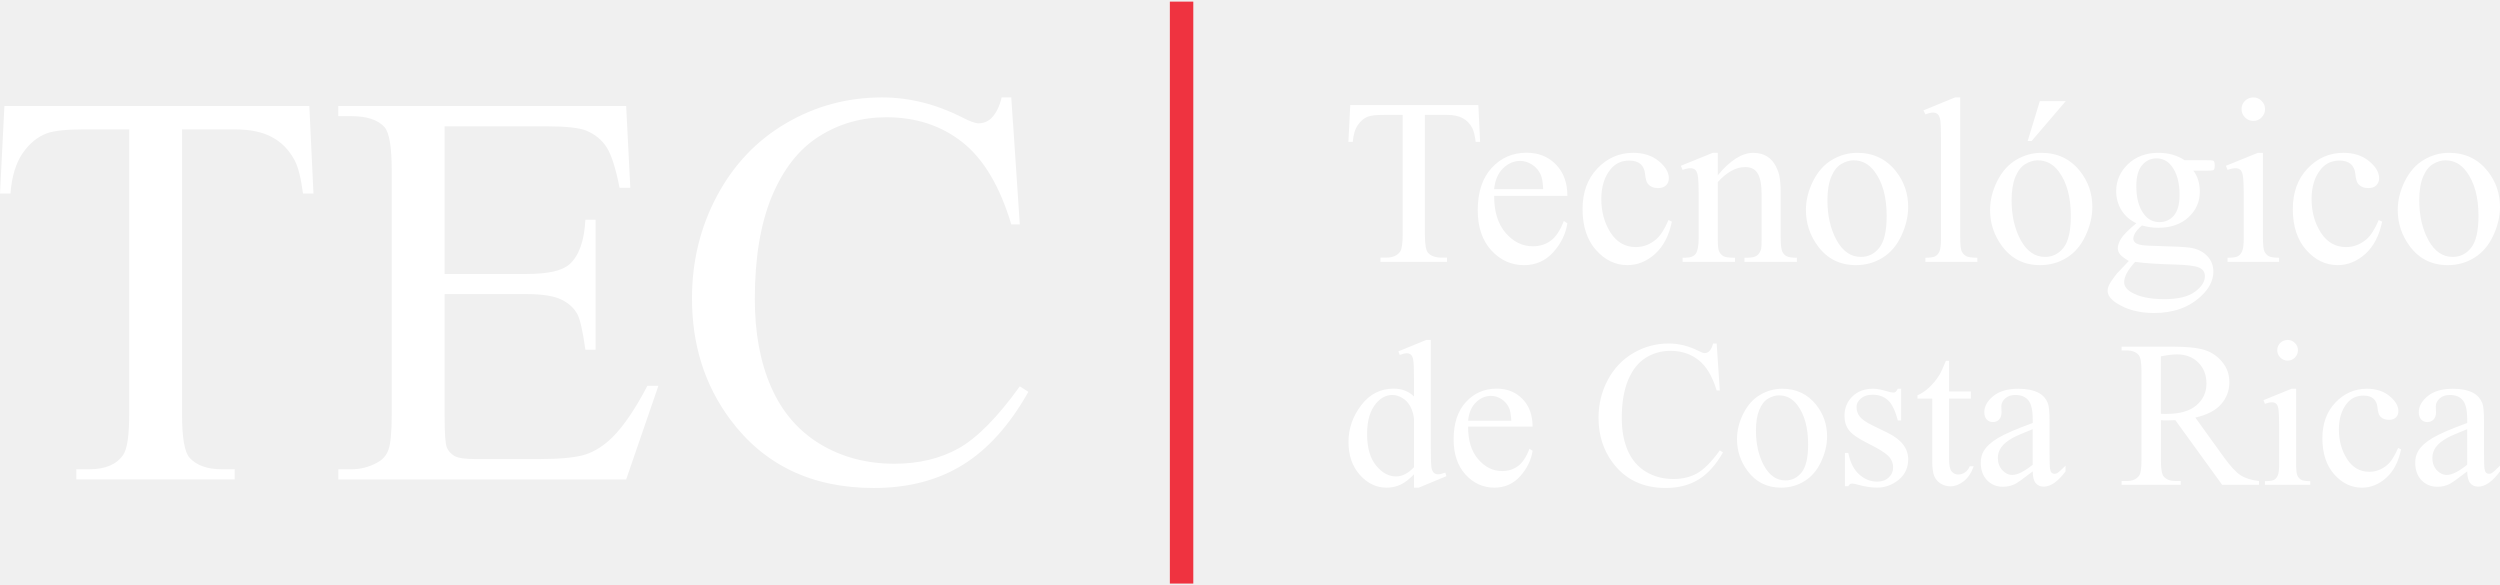
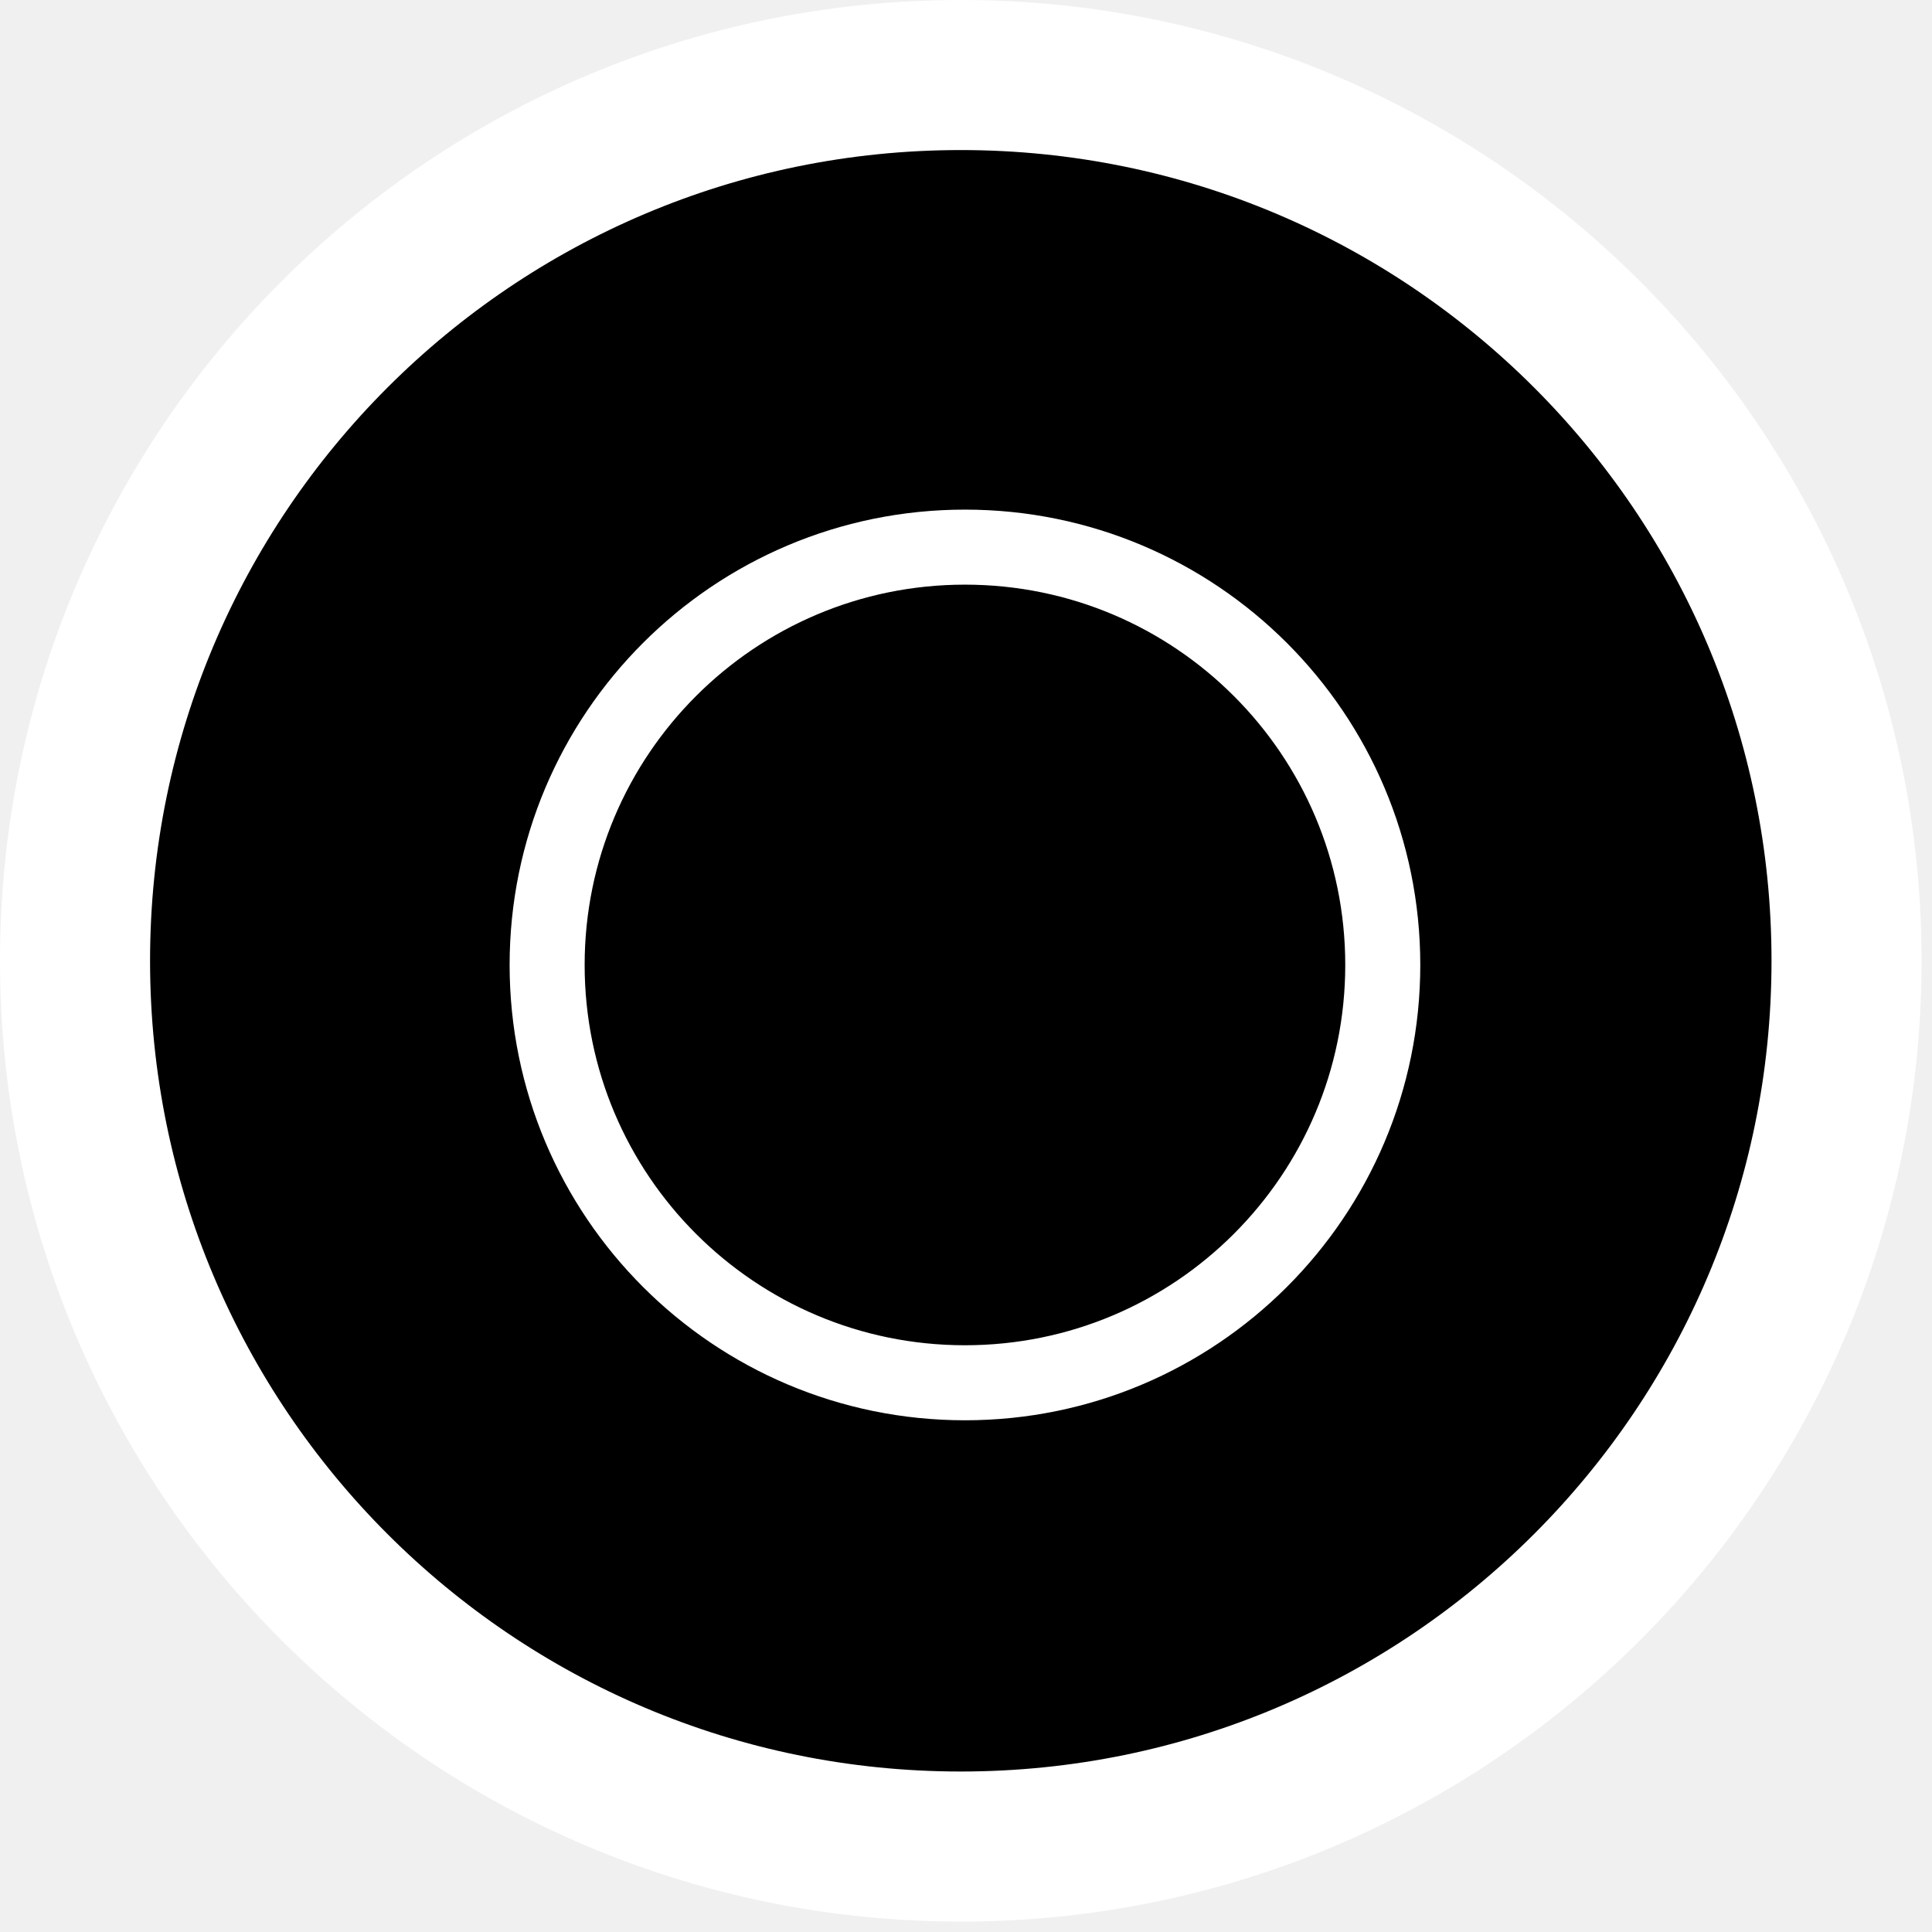
- <svg xmlns="http://www.w3.org/2000/svg" width="1357" height="317" viewBox="0 0 1357 317" fill="none">
-   <g clip-path="url(#clip0_5_8)">
-     <path d="M478.788 52.88C459.947 52.88 442.552 57.569 426.607 66.936C410.751 76.209 398.296 89.314 389.221 106.257C380.147 123.2 375.609 141.789 375.609 162.022C375.609 187.135 382.487 208.967 396.244 227.509C414.691 252.423 440.711 264.88 474.314 264.88C492.956 264.88 509.045 260.691 522.606 252.317C536.163 243.947 548.029 230.735 558.198 212.698L553.554 209.709C541.494 226.457 530.434 237.668 520.371 243.349C510.3 248.929 498.676 251.719 485.518 251.719C470.37 251.719 456.868 248.132 444.998 240.949C433.243 233.784 424.414 223.464 418.533 210.01C412.647 196.552 409.712 180.652 409.712 162.31C409.712 140.084 412.795 121.496 418.982 106.55C425.267 91.6 433.837 80.741 444.702 73.966C455.57 67.088 467.728 63.645 481.188 63.645C497.23 63.645 510.991 68.182 522.449 77.247C533.916 86.321 542.745 101.169 548.923 121.801H553.554L548.923 52.88H543.691C542.588 57.663 540.743 61.402 538.152 64.095C537.224 65.008 536.125 65.729 534.918 66.217C533.711 66.704 532.419 66.948 531.117 66.936C529.328 66.936 526.338 65.833 522.148 63.641C507.9 56.467 493.452 52.88 478.796 52.88H478.788ZM2.392 57.527L0 105.066H5.682C6.378 95.895 8.566 88.615 12.255 83.23C15.945 77.854 20.389 74.211 25.571 72.316C29.557 70.917 36.283 70.222 45.756 70.222H70.123V225.109C70.123 236.468 69.033 243.752 66.841 246.945C63.249 252.122 57.172 254.708 48.593 254.708H41.418V260.233H127.388V254.708H120.357C112.483 254.708 106.652 252.614 102.865 248.433C100.172 245.338 98.819 237.574 98.819 225.113V70.226H127.384C135.759 70.226 142.481 71.625 147.57 74.411C152.756 77.107 156.89 81.33 159.986 87.114C161.873 90.701 163.379 96.688 164.468 105.066H170.151L167.903 57.523L2.392 57.527ZM183.623 57.527V63.052H190.798C199.174 63.052 205.157 65.045 208.749 69.03C211.336 72.024 212.633 79.944 212.633 92.795V224.515C212.633 234.386 212.04 240.911 210.852 244.104C209.75 247.292 207.6 249.68 204.407 251.27C200.234 253.539 195.557 254.725 190.807 254.717H183.64V260.241H339.886L357.379 209.417H351.399C344.92 221.874 338.593 231.193 332.41 237.375C327.618 242.06 322.644 245.198 317.457 246.796C312.275 248.391 303.947 249.184 292.48 249.184H258.089C252.508 249.184 248.717 248.641 246.724 247.543C244.731 246.343 243.331 244.799 242.534 242.904C241.737 240.911 241.347 235.429 241.347 226.453V159.63H285.89C294.363 159.63 300.648 160.631 304.736 162.624C308.824 164.617 311.767 167.364 313.556 170.85C314.955 173.648 316.355 179.97 317.754 189.845H323.28V119.261H317.75C317.156 130.824 314.26 138.893 309.078 143.472C305.189 146.966 297.459 148.712 285.89 148.712H241.342V68.576H296.958C307.03 68.576 314.061 69.327 318.047 70.819C323.03 72.914 326.774 75.963 329.263 79.948C331.85 83.934 334.199 91.26 336.299 101.924H342.129L339.882 57.527H183.623Z" fill="white" />
-     <path d="M1061.19 52.88L1044.04 59.918L1045.11 62.111C1046.79 61.441 1048.16 61.106 1049.25 61.106C1050.26 61.106 1051.08 61.377 1051.7 61.924C1052.37 62.467 1052.86 63.493 1053.15 64.989C1053.45 66.461 1053.59 70.438 1053.59 76.925V129.162C1053.59 132.723 1053.31 135.123 1052.77 136.378C1052.22 137.629 1051.47 138.541 1050.51 139.079C1049.55 139.622 1047.74 139.898 1045.11 139.898V142.153H1073.31V139.898C1070.33 139.898 1068.3 139.601 1067.21 139.007C1066.13 138.391 1065.27 137.448 1064.76 136.315C1064.25 135.14 1064.01 132.753 1064.01 129.158V52.88H1061.19ZM1223.13 52.88C1221.33 52.88 1219.79 53.508 1218.54 54.763C1217.95 55.343 1217.48 56.039 1217.17 56.807C1216.86 57.575 1216.7 58.398 1216.72 59.227C1216.72 60.987 1217.34 62.492 1218.6 63.756C1219.85 65.011 1221.37 65.634 1223.13 65.634C1224.88 65.634 1226.37 65.011 1227.58 63.756C1228.84 62.492 1229.47 60.987 1229.47 59.227C1229.47 57.468 1228.84 55.979 1227.58 54.763C1227.01 54.155 1226.32 53.674 1225.55 53.351C1224.79 53.027 1223.96 52.868 1223.13 52.884V52.88ZM1107.21 54.894L1100.62 76.548H1102.76L1121.28 54.894H1107.21ZM732.911 57.027L731.911 76.997H734.294C734.591 73.139 735.511 70.086 737.063 67.822C738.615 65.562 740.481 64.035 742.661 63.243C744.336 62.657 747.156 62.365 751.133 62.365H761.37V127.406C761.37 132.181 760.908 135.234 759.992 136.573C758.482 138.753 755.93 139.838 752.329 139.838H749.318V142.157H785.419V139.838H782.48C779.172 139.838 776.717 138.96 775.131 137.209C773.999 135.908 773.435 132.639 773.435 127.406V62.365H785.427C788.947 62.365 791.776 62.95 793.909 64.12C796.088 65.257 797.823 67.029 799.125 69.458C799.918 70.964 800.541 73.474 801.003 76.993H803.395L802.453 57.023H732.937L732.911 57.027ZM828.677 82.891C821.057 82.891 814.713 85.659 809.654 91.18C804.629 96.662 802.114 104.32 802.114 114.152C802.114 123.243 804.565 130.476 809.463 135.878C814.403 141.237 820.319 143.926 827.231 143.926C833.592 143.926 838.885 141.585 843.113 136.896C847.34 132.164 849.898 126.932 850.775 121.195L848.825 119.94C846.942 124.964 844.601 128.522 841.794 130.616C839.029 132.668 835.772 133.686 831.998 133.686C826.358 133.686 821.43 131.261 817.245 126.41C813.063 121.551 810.986 114.856 811.028 106.321H850.775C850.775 99.198 848.702 93.529 844.563 89.302C840.42 85.032 835.123 82.899 828.677 82.899V82.891ZM886.435 82.954C878.899 82.954 872.441 85.782 867.038 91.434C861.682 97.078 859.011 104.43 859.011 113.47C859.011 122.798 861.436 130.209 866.288 135.687C871.147 141.17 876.838 143.909 883.373 143.909C888.86 143.909 893.86 141.873 898.385 137.816C902.905 133.716 905.933 127.877 907.481 120.304L905.658 119.423C903.482 124.489 901.247 127.987 898.94 129.908C895.675 132.706 891.994 134.114 887.894 134.114C882.156 134.114 877.589 131.498 874.196 126.27C870.855 120.991 869.184 114.928 869.184 108.064C869.184 101.322 870.88 95.895 874.273 91.799C876.817 88.704 880.184 87.156 884.374 87.156C886.969 87.156 889.005 87.792 890.468 89.043C891.935 90.336 892.77 92.223 892.978 94.682C893.232 97.154 893.707 98.837 894.42 99.711C895.671 101.301 897.541 102.094 900.005 102.094C901.849 102.094 903.27 101.61 904.279 100.648C905.327 99.643 905.848 98.346 905.848 96.755C905.848 93.533 904.025 90.438 900.391 87.461C896.744 84.451 892.096 82.942 886.439 82.942L886.435 82.954ZM929.706 82.954L912.366 89.984L913.312 92.244C914.944 91.617 916.348 91.311 917.519 91.311C918.608 91.311 919.469 91.574 920.097 92.117C920.767 92.668 921.242 93.69 921.539 95.195C921.869 96.705 922.048 100.911 922.048 107.818V129.158C922.048 133.347 921.513 136.196 920.474 137.697C919.469 139.164 917.506 139.902 914.58 139.902H913.316V142.149H941.758V139.902C938.62 139.902 936.525 139.622 935.482 139.079C934.433 138.441 933.601 137.499 933.099 136.378C932.636 135.454 932.412 133.05 932.412 129.158V98.833C937.352 93.397 942.313 90.68 947.296 90.68C950.515 90.68 952.792 91.867 954.136 94.258C955.515 96.603 956.201 100.389 956.201 105.621V129.158C956.201 132.465 956.117 134.436 955.956 135.064C955.531 136.654 954.781 137.862 953.695 138.702C952.648 139.499 950.782 139.902 948.098 139.902H946.91V142.157H975.352V139.902C972.587 139.902 970.688 139.605 969.644 139.011C968.667 138.456 967.893 137.602 967.439 136.573C966.854 135.276 966.561 132.8 966.561 129.162V104.612C966.561 99.431 966.095 95.581 965.183 93.067C963.839 89.463 962.045 86.893 959.776 85.337C957.52 83.751 954.815 82.959 951.677 82.959C945.57 82.959 939.141 87.02 932.407 95.14V82.959L929.706 82.954ZM1008.07 82.954C1003.29 82.954 998.607 84.254 994.511 86.715C990.237 89.187 986.781 93.033 984.143 98.269C981.552 103.455 980.254 108.687 980.254 113.957C980.254 121.208 982.417 127.737 986.721 133.554C991.827 140.466 998.714 143.917 1007.37 143.917C1012.69 143.917 1017.51 142.577 1021.82 139.902C1026.18 137.231 1029.58 133.245 1032.05 127.97C1034.52 122.692 1035.76 117.481 1035.76 112.325C1035.76 105.002 1033.52 98.519 1029.04 92.867C1023.76 86.261 1016.77 82.954 1008.07 82.954ZM1108.02 82.954C1103.26 82.954 1098.74 84.205 1094.47 86.715C1090.2 89.187 1086.74 93.033 1084.1 98.269C1081.51 103.455 1080.21 108.687 1080.21 113.957C1080.21 121.208 1082.37 127.737 1086.68 133.554C1091.79 140.466 1098.67 143.917 1107.33 143.917C1112.65 143.917 1117.47 142.577 1121.78 139.902C1126.14 137.231 1129.54 133.245 1132.01 127.97C1134.48 122.692 1135.72 117.481 1135.72 112.325C1135.72 105.002 1133.49 98.519 1129 92.867C1123.73 86.253 1116.73 82.946 1108.02 82.954ZM1171.57 82.954C1164.87 82.954 1159.37 85.002 1155.06 89.102C1150.8 93.202 1148.66 98.104 1148.66 103.798C1148.66 107.521 1149.61 110.934 1151.49 114.034C1153.37 117.086 1156.07 119.473 1159.59 121.186C1155.28 124.782 1152.51 127.572 1151.3 129.539C1150.13 131.507 1149.54 133.215 1149.54 134.682C1149.54 135.98 1149.98 137.15 1150.86 138.202C1151.78 139.206 1153.33 140.355 1155.51 141.653C1151.53 145.8 1149.4 148.055 1149.1 148.437C1146.89 151.201 1145.41 153.347 1144.71 154.899C1144.26 155.84 1144.03 156.866 1144.02 157.909C1144.02 160.173 1145.59 162.361 1148.73 164.447C1154.29 168.085 1161.12 169.904 1169.2 169.904C1179.71 169.904 1188.22 166.851 1194.75 160.733C1199.19 156.59 1201.41 152.155 1201.41 147.428C1201.41 143.993 1200.23 141.11 1197.89 138.761C1195.59 136.412 1192.49 134.975 1188.6 134.428C1186.04 134.051 1180.46 133.758 1171.83 133.55C1167.14 133.423 1164.22 133.279 1163.05 133.114C1161.04 132.817 1159.68 132.333 1158.97 131.663C1158.29 130.994 1157.96 130.307 1157.96 129.599C1157.96 128.759 1158.27 127.754 1158.89 126.588C1159.57 125.371 1160.82 123.968 1162.66 122.378C1165.63 123.217 1168.55 123.641 1171.4 123.641C1178.31 123.641 1183.81 121.733 1187.91 117.93C1192.01 114.123 1194.06 109.535 1194.06 104.184C1194.06 99.495 1192.89 95.64 1190.54 92.63H1198.01C1199.82 92.63 1200.86 92.566 1201.15 92.439C1201.44 92.353 1201.68 92.173 1201.85 91.93C1202.06 91.511 1202.16 90.764 1202.16 89.683C1202.16 88.721 1202.03 88.042 1201.78 87.665C1201.72 87.541 1201.63 87.431 1201.52 87.343C1201.41 87.255 1201.29 87.192 1201.15 87.156C1200.86 87.029 1199.81 86.974 1198.01 86.974H1185.84C1181.82 84.303 1177.07 82.959 1171.59 82.959L1171.57 82.954ZM1225.57 82.954L1208.24 89.984L1209.12 92.244C1210.8 91.617 1212.22 91.311 1213.4 91.311C1214.48 91.311 1215.35 91.574 1215.97 92.117C1216.59 92.621 1217.05 93.542 1217.34 94.886C1217.72 96.726 1217.91 100.767 1217.91 107.004V129.162C1217.91 132.723 1217.61 135.128 1217.02 136.383C1216.48 137.633 1215.74 138.545 1214.77 139.083C1213.81 139.626 1211.92 139.902 1209.12 139.902V142.157H1237.07V139.902C1234.34 139.902 1232.46 139.605 1231.41 139.011C1230.38 138.401 1229.56 137.481 1229.08 136.383C1228.59 135.17 1228.33 132.762 1228.33 129.162V82.959H1225.57L1225.57 82.954ZM1271.98 82.954C1264.44 82.954 1257.97 85.782 1252.57 91.434C1247.21 97.078 1244.54 104.43 1244.54 113.47C1244.54 122.798 1246.97 130.209 1251.82 135.687C1256.68 141.17 1262.37 143.909 1268.9 143.909C1274.39 143.909 1279.39 141.873 1283.91 137.816C1288.43 133.716 1291.47 127.877 1293.02 120.304L1291.19 119.423C1289.02 124.489 1286.78 127.987 1284.48 129.908C1281.21 132.706 1277.52 134.114 1273.42 134.114C1267.7 134.114 1263.13 131.498 1259.74 126.27C1256.39 120.991 1254.72 114.928 1254.72 108.064C1254.72 101.322 1256.41 95.895 1259.8 91.799C1262.35 88.704 1265.72 87.156 1269.91 87.156C1272.5 87.156 1274.53 87.792 1276 89.043C1277.46 90.336 1278.3 92.223 1278.51 94.682C1278.76 97.154 1279.24 98.837 1279.96 99.711C1281.21 101.301 1283.08 102.094 1285.54 102.094C1287.39 102.094 1288.81 101.61 1289.81 100.648C1290.85 99.643 1291.38 98.346 1291.38 96.755C1291.38 93.533 1289.55 90.438 1285.92 87.461C1282.27 84.451 1277.63 82.942 1271.98 82.942L1271.98 82.954ZM1329.31 82.954C1324.53 82.954 1319.84 84.254 1315.74 86.715C1311.48 89.187 1308.02 93.033 1305.38 98.269C1302.79 103.455 1301.49 108.687 1301.49 113.957C1301.49 121.208 1303.65 127.737 1307.96 133.554C1313.07 140.466 1319.95 143.917 1328.61 143.917C1333.93 143.917 1338.75 142.577 1343.06 139.902C1347.41 137.231 1350.83 133.245 1353.3 127.97C1355.76 122.692 1357 117.481 1357 112.325C1357 105.002 1354.76 98.519 1350.28 92.867C1345.01 86.253 1338.02 82.946 1329.31 82.954ZM1170.51 85.965C1173.86 85.965 1176.6 87.355 1178.74 90.116C1181.62 93.881 1183.07 99.083 1183.07 105.74C1183.07 110.841 1182.05 114.589 1180 116.976C1177.95 119.363 1175.33 120.563 1172.14 120.563C1168.79 120.563 1166.03 119.177 1163.86 116.408C1161.02 112.774 1159.59 107.648 1159.59 101.034C1159.59 95.929 1160.63 92.142 1162.73 89.671C1164.82 87.207 1167.41 85.965 1170.51 85.965ZM1006.12 87.033C1010.73 87.033 1014.52 89.047 1017.49 93.067C1021.88 98.922 1024.08 106.961 1024.08 117.167C1024.08 125.329 1022.76 131.087 1020.13 134.432C1017.49 137.782 1014.14 139.452 1010.08 139.452C1004.64 139.452 1000.24 136.416 996.895 130.349C993.587 124.286 991.933 117.069 991.933 108.7C991.933 103.51 992.624 99.261 994.007 95.954C995.389 92.647 997.187 90.345 999.409 89.043C1001.67 87.707 1003.9 87.033 1006.13 87.033H1006.12ZM1106.08 87.033C1110.69 87.033 1114.48 89.047 1117.46 93.067C1121.85 98.922 1124.05 106.961 1124.05 117.167C1124.05 125.329 1122.73 131.087 1120.09 134.432C1117.46 137.782 1114.11 139.452 1110.04 139.452C1104.6 139.452 1100.2 136.416 1096.85 130.349C1093.55 124.286 1091.89 117.069 1091.89 108.7C1091.89 103.51 1092.59 99.261 1093.97 95.954C1095.35 92.647 1097.15 90.345 1099.37 89.043C1101.63 87.707 1103.87 87.033 1106.09 87.033H1106.08ZM1327.37 87.033C1331.97 87.033 1335.76 89.047 1338.73 93.067C1343.12 98.922 1345.32 106.961 1345.32 117.167C1345.32 125.329 1344 131.087 1341.36 134.432C1338.73 137.782 1335.38 139.452 1331.31 139.452C1325.88 139.452 1321.48 136.416 1318.13 130.349C1314.83 124.286 1313.17 117.069 1313.17 108.7C1313.17 103.51 1313.86 99.261 1315.24 95.954C1316.62 92.647 1318.42 90.345 1320.65 89.043C1322.91 87.707 1325.15 87.033 1327.37 87.033ZM825.158 87.351C827.418 87.351 829.576 88.021 831.625 89.361C833.71 90.689 835.35 92.612 836.332 94.881C837.01 96.387 837.439 98.981 837.646 102.666H811.024C811.49 97.854 813.08 94.11 815.799 91.43C818.555 88.708 821.676 87.347 825.149 87.347L825.158 87.351ZM1158.96 142.153C1164.02 142.861 1171.26 143.349 1180.68 143.595C1187.13 143.76 1191.44 144.316 1193.62 145.227C1195.75 146.156 1196.82 147.703 1196.82 149.883C1196.82 152.893 1195.01 155.717 1191.42 158.354C1187.85 161.034 1182.31 162.382 1174.78 162.382C1166.86 162.382 1160.81 161.081 1156.63 158.477C1154.2 156.976 1152.99 155.212 1152.99 153.207C1152.99 151.655 1153.49 149.963 1154.5 148.119C1155.5 146.283 1156.99 144.286 1158.95 142.153H1158.96ZM774.156 184.524L759.059 190.714L759.767 192.652C761.353 192.058 762.625 191.761 763.584 191.761C764.384 191.733 765.168 191.988 765.797 192.482C766.391 192.965 766.815 193.864 767.07 195.196C767.367 196.523 767.515 200.08 767.515 205.868V215.208C764.602 212.368 760.921 210.951 756.46 210.951C749.268 210.951 743.382 213.979 738.81 220.025C734.243 226.029 731.957 232.66 731.957 239.928C731.957 247.191 734.022 253.144 738.149 257.791C742.279 262.4 747.113 264.702 752.643 264.702C755.278 264.723 757.886 264.158 760.276 263.048C762.634 261.904 765.047 260.038 767.519 257.46V264.71H770.064L785.118 258.456L784.499 256.527C782.845 257.163 781.517 257.468 780.521 257.468C779.732 257.478 778.965 257.206 778.358 256.701C777.765 256.192 777.328 255.276 777.031 253.987C776.776 252.656 776.649 249.027 776.649 243.091V184.532H774.156V184.524ZM1241.73 184.524C1240.15 184.524 1238.8 185.075 1237.7 186.177C1237.18 186.688 1236.76 187.3 1236.49 187.976C1236.21 188.652 1236.07 189.377 1236.09 190.108C1236.09 191.655 1236.65 192.974 1237.76 194.085C1238.87 195.187 1240.19 195.743 1241.74 195.743C1243.29 195.743 1244.6 195.191 1245.67 194.085C1246.77 192.982 1247.33 191.655 1247.33 190.108C1247.33 188.556 1246.78 187.246 1245.67 186.173C1245.16 185.639 1244.55 185.215 1243.88 184.931C1243.2 184.646 1242.47 184.506 1241.74 184.519L1241.73 184.524ZM905.844 186.457C899.061 186.408 892.392 188.202 886.549 191.647C880.68 195.081 876.079 199.932 872.725 206.194C869.366 212.461 867.678 219.338 867.678 226.822C867.678 236.116 870.223 244.189 875.312 251.045C882.139 260.263 891.757 264.867 904.19 264.867C911.085 264.867 917.039 263.32 922.052 260.225C927.068 257.129 931.462 252.236 935.219 245.567L933.51 244.464C929.045 250.655 924.952 254.802 921.225 256.905C917.502 258.969 913.21 260.008 908.333 260.008C902.736 260.008 897.732 258.685 893.347 256.027C888.996 253.377 885.735 249.557 883.56 244.579C881.38 239.601 880.294 233.724 880.294 226.94C880.294 218.715 881.439 211.838 883.729 206.309C886.045 200.78 889.221 196.756 893.241 194.25C897.257 191.706 901.752 190.434 906.726 190.434C912.663 190.434 917.769 192.117 922.005 195.467C926.246 198.825 929.511 204.32 931.801 211.952H933.51L931.797 186.461H929.846C929.447 188.229 928.765 189.616 927.811 190.608C927.467 190.946 927.061 191.212 926.614 191.391C926.167 191.57 925.688 191.658 925.207 191.651C924.541 191.651 923.434 191.257 921.886 190.443C916.611 187.788 911.268 186.457 905.848 186.457H905.844ZM1151.59 188.17V190.218H1154.41C1157.25 190.218 1159.39 191.023 1160.83 192.652C1161.86 193.796 1162.38 196.722 1162.38 201.437V249.87C1162.38 254.144 1161.99 256.858 1161.21 258.003C1159.85 260.068 1157.58 261.098 1154.42 261.098H1151.59V263.146H1183.72V261.102H1180.79C1177.99 261.102 1175.89 260.297 1174.49 258.668C1173.45 257.524 1172.94 254.59 1172.94 249.866V228.073L1174.65 228.2H1176.2C1177.38 228.2 1178.91 228.157 1180.79 228.073L1206.17 263.137H1226.2V261.098C1222.11 260.653 1218.79 259.618 1216.25 258.003C1213.7 256.375 1210.66 253.097 1207.11 248.157L1191.62 226.652C1197.93 225.253 1202.58 222.849 1205.56 219.457C1208.58 216.065 1210.1 212.071 1210.1 207.458C1210.1 203.15 1208.77 199.444 1206.11 196.349C1203.62 193.295 1200.27 191.058 1196.49 189.925C1192.73 188.747 1186.86 188.161 1178.9 188.161H1151.58H1151.59L1151.59 188.17ZM1181.61 192.368C1186.45 192.368 1190.32 193.852 1193.23 196.798C1196.18 199.711 1197.66 203.506 1197.66 208.187C1197.66 212.978 1195.84 216.921 1192.19 220.021C1188.57 223.116 1183.18 224.668 1176.03 224.668H1174.76C1174.15 224.629 1173.54 224.612 1172.93 224.617V193.419C1176.58 192.719 1179.47 192.363 1181.61 192.368ZM1056.23 195.857C1054.72 199.58 1053.54 202.141 1052.69 203.54C1051.12 206.092 1049.2 208.418 1047 210.451C1044.9 212.368 1042.83 213.733 1040.81 214.543V216.374H1048.82V250.439C1048.82 254.085 1049.2 256.799 1049.98 258.571C1050.75 260.301 1051.95 261.645 1053.57 262.599C1055.08 263.489 1056.8 263.965 1058.55 263.981C1061.06 263.981 1063.5 263.082 1065.86 261.276C1068.22 259.436 1070.05 256.71 1071.33 253.093H1069.17C1068.55 254.568 1067.67 255.692 1066.53 256.468C1065.48 257.173 1064.24 257.556 1062.98 257.57C1061.5 257.57 1060.3 257.006 1059.33 255.862C1058.41 254.717 1057.96 252.499 1057.96 249.222V216.366H1069.79V212.491H1057.96V195.853L1056.23 195.857ZM812.432 210.951C805.723 210.951 800.134 213.389 795.668 218.257C791.237 223.091 789.028 229.832 789.028 238.494C789.028 246.491 791.182 252.868 795.499 257.617C799.85 262.34 805.07 264.698 811.147 264.698C816.757 264.698 821.426 262.637 825.149 258.507C828.873 254.339 831.116 249.73 831.892 244.685L830.179 243.583C828.512 248.001 826.447 251.13 823.987 252.974C821.549 254.78 818.678 255.688 815.358 255.688C810.383 255.688 806.045 253.551 802.356 249.268C798.667 244.994 796.843 239.092 796.886 231.571H831.888C831.888 225.308 830.064 220.305 826.417 216.582C822.762 212.826 818.106 210.943 812.423 210.943L812.432 210.951ZM967.342 211.011C963.136 211.012 959.011 212.155 955.404 214.318C951.643 216.497 948.598 219.894 946.278 224.503C943.989 229.069 942.844 233.682 942.844 238.325C942.844 244.702 944.752 250.451 948.547 255.582C953.042 261.658 959.106 264.698 966.739 264.698C971.425 264.698 975.666 263.523 979.461 261.166C983.303 258.804 986.306 255.302 988.477 250.651C990.652 246.012 991.742 241.42 991.742 236.883C991.742 230.438 989.77 224.714 985.831 219.741C981.187 213.915 975.026 211.007 967.354 211.007L967.342 211.011ZM1016.58 211.011C1012.04 211.011 1008.34 212.41 1005.46 215.208C1002.62 218.007 1001.2 221.496 1001.2 225.66C1001.2 228.865 1002.03 231.524 1003.69 233.631C1005.35 235.76 1008.85 238.16 1014.2 240.814C1019.54 243.468 1023.1 245.66 1024.87 247.398C1026.68 249.128 1027.58 251.257 1027.58 253.801C1027.58 255.9 1026.78 257.714 1025.15 259.228C1023.56 260.704 1021.5 261.429 1018.96 261.429C1015.35 261.429 1012.08 260.127 1009.16 257.511C1006.25 254.886 1004.28 251.002 1003.25 245.842H1001.42V263.913H1003.25C1003.73 262.955 1004.39 262.48 1005.24 262.48C1006.01 262.48 1007 262.667 1008.22 263.031C1012.21 264.134 1015.74 264.685 1018.84 264.685C1023.15 264.685 1027.05 263.286 1030.52 260.487C1034.02 257.647 1035.77 253.924 1035.77 249.315C1035.77 243.337 1032.02 238.528 1024.54 234.882L1016.46 230.947C1012.96 229.251 1010.64 227.649 1009.5 226.135C1008.31 224.651 1007.73 222.887 1007.73 220.826C1007.73 219.173 1008.51 217.659 1010.1 216.294C1011.68 214.929 1013.77 214.246 1016.35 214.246C1019.75 214.246 1022.53 215.221 1024.71 217.176C1026.91 219.126 1028.72 222.815 1030.13 228.229H1031.95V210.99H1030.13C1029.68 211.88 1029.3 212.44 1028.97 212.698C1028.57 212.984 1028.08 213.124 1027.58 213.097C1026.96 213.097 1025.7 212.813 1023.82 212.262C1020.98 211.414 1018.57 210.99 1016.58 210.99L1016.58 211.011ZM1095.61 211.011C1089.75 211.011 1085.2 212.342 1081.96 214.996C1078.7 217.646 1077.08 220.559 1077.08 223.731C1077.08 225.384 1077.5 226.699 1078.35 227.661C1079.24 228.62 1080.36 229.094 1081.73 229.094C1083.13 229.094 1084.26 228.632 1085.11 227.712C1085.99 226.792 1086.44 225.486 1086.44 223.79L1086.32 220.58C1086.32 218.957 1087.02 217.519 1088.42 216.264C1089.79 215.013 1091.63 214.386 1093.96 214.386C1097.01 214.386 1099.33 215.327 1100.91 217.21C1102.54 219.088 1103.36 222.552 1103.36 227.598V229.599C1094.65 232.766 1088.42 235.45 1084.65 237.663C1080.94 239.881 1078.32 242.243 1076.81 244.744C1075.71 246.55 1075.16 248.687 1075.16 251.164C1075.16 255.064 1076.27 258.223 1078.52 260.619C1080.81 263.014 1083.7 264.214 1087.2 264.214C1089.45 264.214 1091.57 263.748 1093.56 262.832C1094.9 262.205 1098.16 259.89 1103.36 255.866C1103.39 258.889 1103.95 261.022 1105.01 262.272C1106.09 263.523 1107.52 264.155 1109.33 264.155C1113.09 264.155 1117.04 261.399 1121.17 255.866V252.771C1118.96 254.975 1117.46 256.319 1116.69 256.799C1116.22 257.064 1115.69 257.199 1115.14 257.189C1114.59 257.193 1114.06 256.997 1113.64 256.637C1113.24 256.269 1112.96 255.552 1112.77 254.475C1112.58 253.373 1112.49 250.4 1112.49 245.571V228.382C1112.49 223.476 1112.16 220.229 1111.49 218.643C1110.46 216.209 1108.86 214.428 1106.68 213.283C1103.8 211.774 1100.11 211.015 1095.61 211.011ZM1243.89 211.011L1228.63 217.201L1229.4 219.194C1230.88 218.643 1232.13 218.363 1233.16 218.363C1234.12 218.363 1234.87 218.609 1235.43 219.084C1235.98 219.537 1236.38 220.347 1236.64 221.522C1236.97 223.146 1237.13 226.695 1237.13 232.19V251.719C1237.13 254.857 1236.88 256.977 1236.37 258.079C1235.89 259.181 1235.22 259.979 1234.37 260.453C1233.52 260.937 1231.87 261.174 1229.4 261.174V263.167H1254.01V261.174C1251.62 261.174 1249.95 260.92 1249.03 260.403C1248.13 259.86 1247.42 259.049 1247 258.083C1246.55 257.015 1246.33 254.895 1246.33 251.723V211.019H1243.89V211.011ZM1284.77 211.011C1278.13 211.011 1272.43 213.5 1267.68 218.473C1262.95 223.447 1260.59 229.921 1260.59 237.884C1260.59 246.11 1262.74 252.631 1267.01 257.46C1271.28 262.294 1276.3 264.71 1282.05 264.71C1286.89 264.71 1291.29 262.921 1295.27 259.343C1299.26 255.73 1301.93 250.587 1303.3 243.917L1301.69 243.146C1299.78 247.611 1297.81 250.684 1295.77 252.38C1292.9 254.848 1289.65 256.086 1286.04 256.086C1280.98 256.086 1276.97 253.78 1273.99 249.175C1271.03 244.52 1269.55 239.186 1269.55 233.139C1269.55 227.203 1271.04 222.425 1274.03 218.808C1276.28 216.082 1279.25 214.725 1282.94 214.725C1285.22 214.725 1287.01 215.281 1288.3 216.383C1289.6 217.528 1290.34 219.181 1290.52 221.361C1290.74 223.536 1291.16 225.007 1291.79 225.783C1292.9 227.182 1294.54 227.882 1296.71 227.882C1298.34 227.882 1299.59 227.458 1300.47 226.61C1301.4 225.719 1301.85 224.575 1301.85 223.171C1301.85 220.33 1300.25 217.617 1297.04 214.988C1293.84 212.338 1289.75 211.011 1284.77 211.011ZM1331.45 211.011C1325.59 211.011 1321.02 212.342 1317.78 214.996C1314.54 217.646 1312.92 220.559 1312.92 223.731C1312.92 225.384 1313.34 226.699 1314.19 227.661C1314.62 228.129 1315.14 228.5 1315.72 228.747C1316.3 228.995 1316.93 229.113 1317.57 229.094C1318.97 229.094 1320.09 228.632 1320.94 227.712C1321.83 226.792 1322.27 225.486 1322.27 223.79L1322.16 220.58C1322.16 218.957 1322.86 217.519 1324.26 216.264C1325.62 215.013 1327.46 214.386 1329.78 214.386C1332.84 214.386 1335.17 215.327 1336.76 217.21C1338.38 219.088 1339.19 222.552 1339.19 227.598V229.599C1330.5 232.766 1324.27 235.45 1320.51 237.663C1316.77 239.881 1314.16 242.243 1312.64 244.744C1311.53 246.55 1310.98 248.687 1310.98 251.164C1310.98 255.064 1312.1 258.223 1314.35 260.619C1316.64 263.014 1319.53 264.214 1323.05 264.214C1325.29 264.214 1327.41 263.748 1329.41 262.832C1330.73 262.205 1333.99 259.89 1339.19 255.866C1339.24 258.889 1339.79 261.022 1340.85 262.272C1341.92 263.523 1343.36 264.155 1345.17 264.155C1348.93 264.155 1352.87 261.399 1357 255.866V252.771C1354.79 254.975 1353.29 256.319 1352.52 256.799C1352.05 257.064 1351.51 257.199 1350.97 257.189C1350.42 257.189 1349.9 256.993 1349.49 256.637C1349.07 256.269 1348.78 255.552 1348.6 254.475C1348.41 253.373 1348.32 250.4 1348.32 245.571V228.382C1348.32 223.476 1347.98 220.229 1347.32 218.643C1346.28 216.209 1344.68 214.428 1342.51 213.283C1339.63 211.77 1335.95 211.011 1331.45 211.011ZM755.798 214.382C757.528 214.382 759.297 214.92 761.107 215.993C762.944 217.019 764.415 218.566 765.518 220.627C766.648 222.752 767.326 225.088 767.511 227.487V253.589C764.373 256.939 761.133 258.613 757.778 258.613C753.792 258.613 750.188 256.646 746.935 252.703C743.683 248.726 742.058 243.01 742.058 235.565C742.058 228.187 743.742 222.59 747.096 218.753C749.641 215.84 752.537 214.386 755.79 214.386L755.798 214.382ZM965.628 214.606C969.682 214.606 973.02 216.374 975.636 219.906C979.508 225.079 981.446 232.151 981.446 241.149C981.446 248.336 980.288 253.411 977.969 256.358C975.636 259.304 972.689 260.776 969.106 260.776C964.314 260.776 960.455 258.104 957.499 252.762C954.586 247.42 953.131 241.064 953.131 233.682C953.131 229.107 953.738 225.367 954.955 222.446C956.176 219.537 957.754 217.515 959.704 216.383C961.697 215.191 963.669 214.606 965.628 214.606ZM809.332 214.878C811.325 214.878 813.22 215.471 815.027 216.646C816.872 217.824 818.25 219.444 819.17 221.513C819.764 222.845 820.15 225.126 820.336 228.374H796.886C797.284 224.134 798.692 220.826 801.084 218.469C803.518 216.073 806.266 214.878 809.332 214.878ZM1103.35 232.961V252.253C1098.77 255.938 1095.09 257.786 1092.29 257.786C1090.23 257.786 1088.4 256.913 1086.82 255.187C1085.23 253.415 1084.43 251.202 1084.43 248.552C1084.43 246.453 1085.05 244.524 1086.31 242.743C1087.56 240.975 1089.65 239.275 1092.56 237.655C1094.19 236.735 1097.78 235.17 1103.35 232.961ZM1339.19 232.961V252.253C1334.62 255.938 1330.92 257.786 1328.12 257.786C1326.06 257.786 1324.24 256.913 1322.65 255.187C1321.06 253.415 1320.28 251.202 1320.28 248.552C1320.28 246.453 1320.9 244.524 1322.15 242.743C1323.41 240.975 1325.49 239.275 1328.41 237.655C1330.03 236.731 1333.62 235.166 1339.19 232.961Z" fill="white" />
-   </g>
-   <rect x="635" y="0.88" width="12.72" height="315.88" fill="#EF3340" />
-   <defs>
-     <clipPath id="clip0_5_8">
-       <rect width="1357" height="212" fill="white" transform="translate(0 52.88)" />
-     </clipPath>
-   </defs>
+ <svg xmlns="http://www.w3.org/2000/svg" width="103" height="103" viewBox="0 0 103 103" fill="none">
+   <circle cx="51.222" cy="51.222" r="47.222" fill="black" stroke="white" stroke-width="8" />
+   <circle cx="51.444" cy="51.444" r="22.275" fill="black" stroke="white" stroke-width="4" />
</svg>
